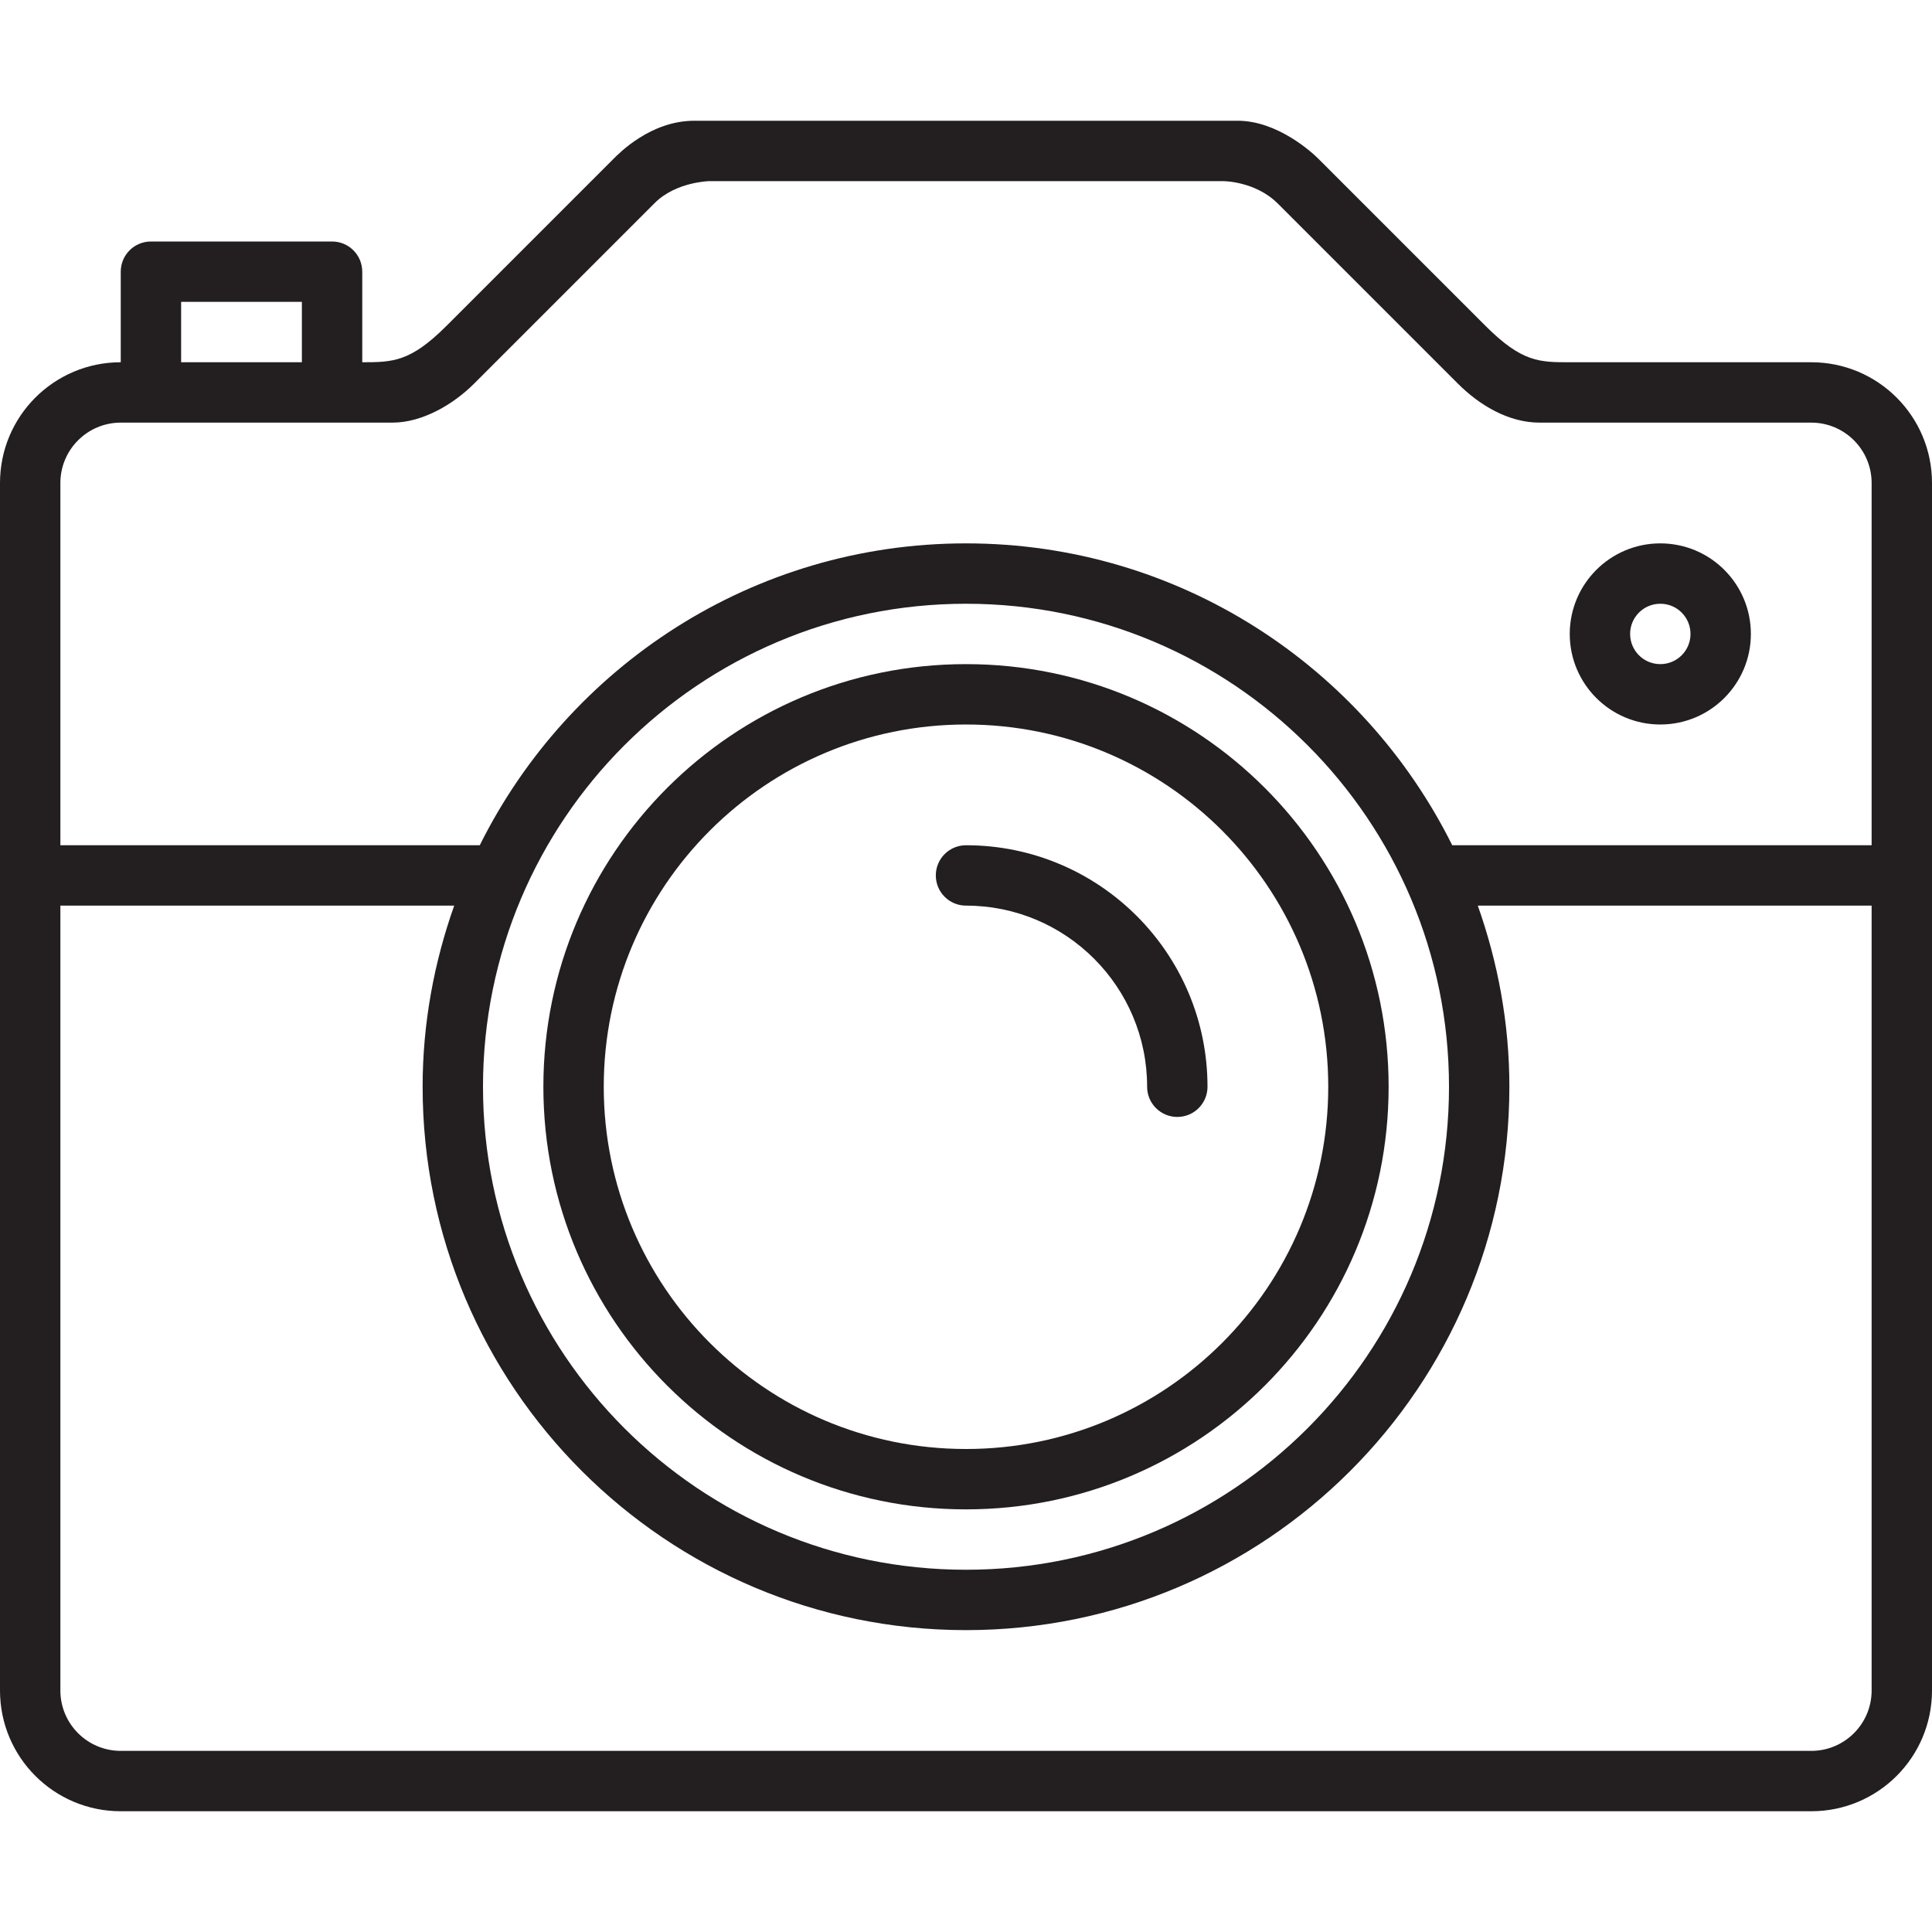
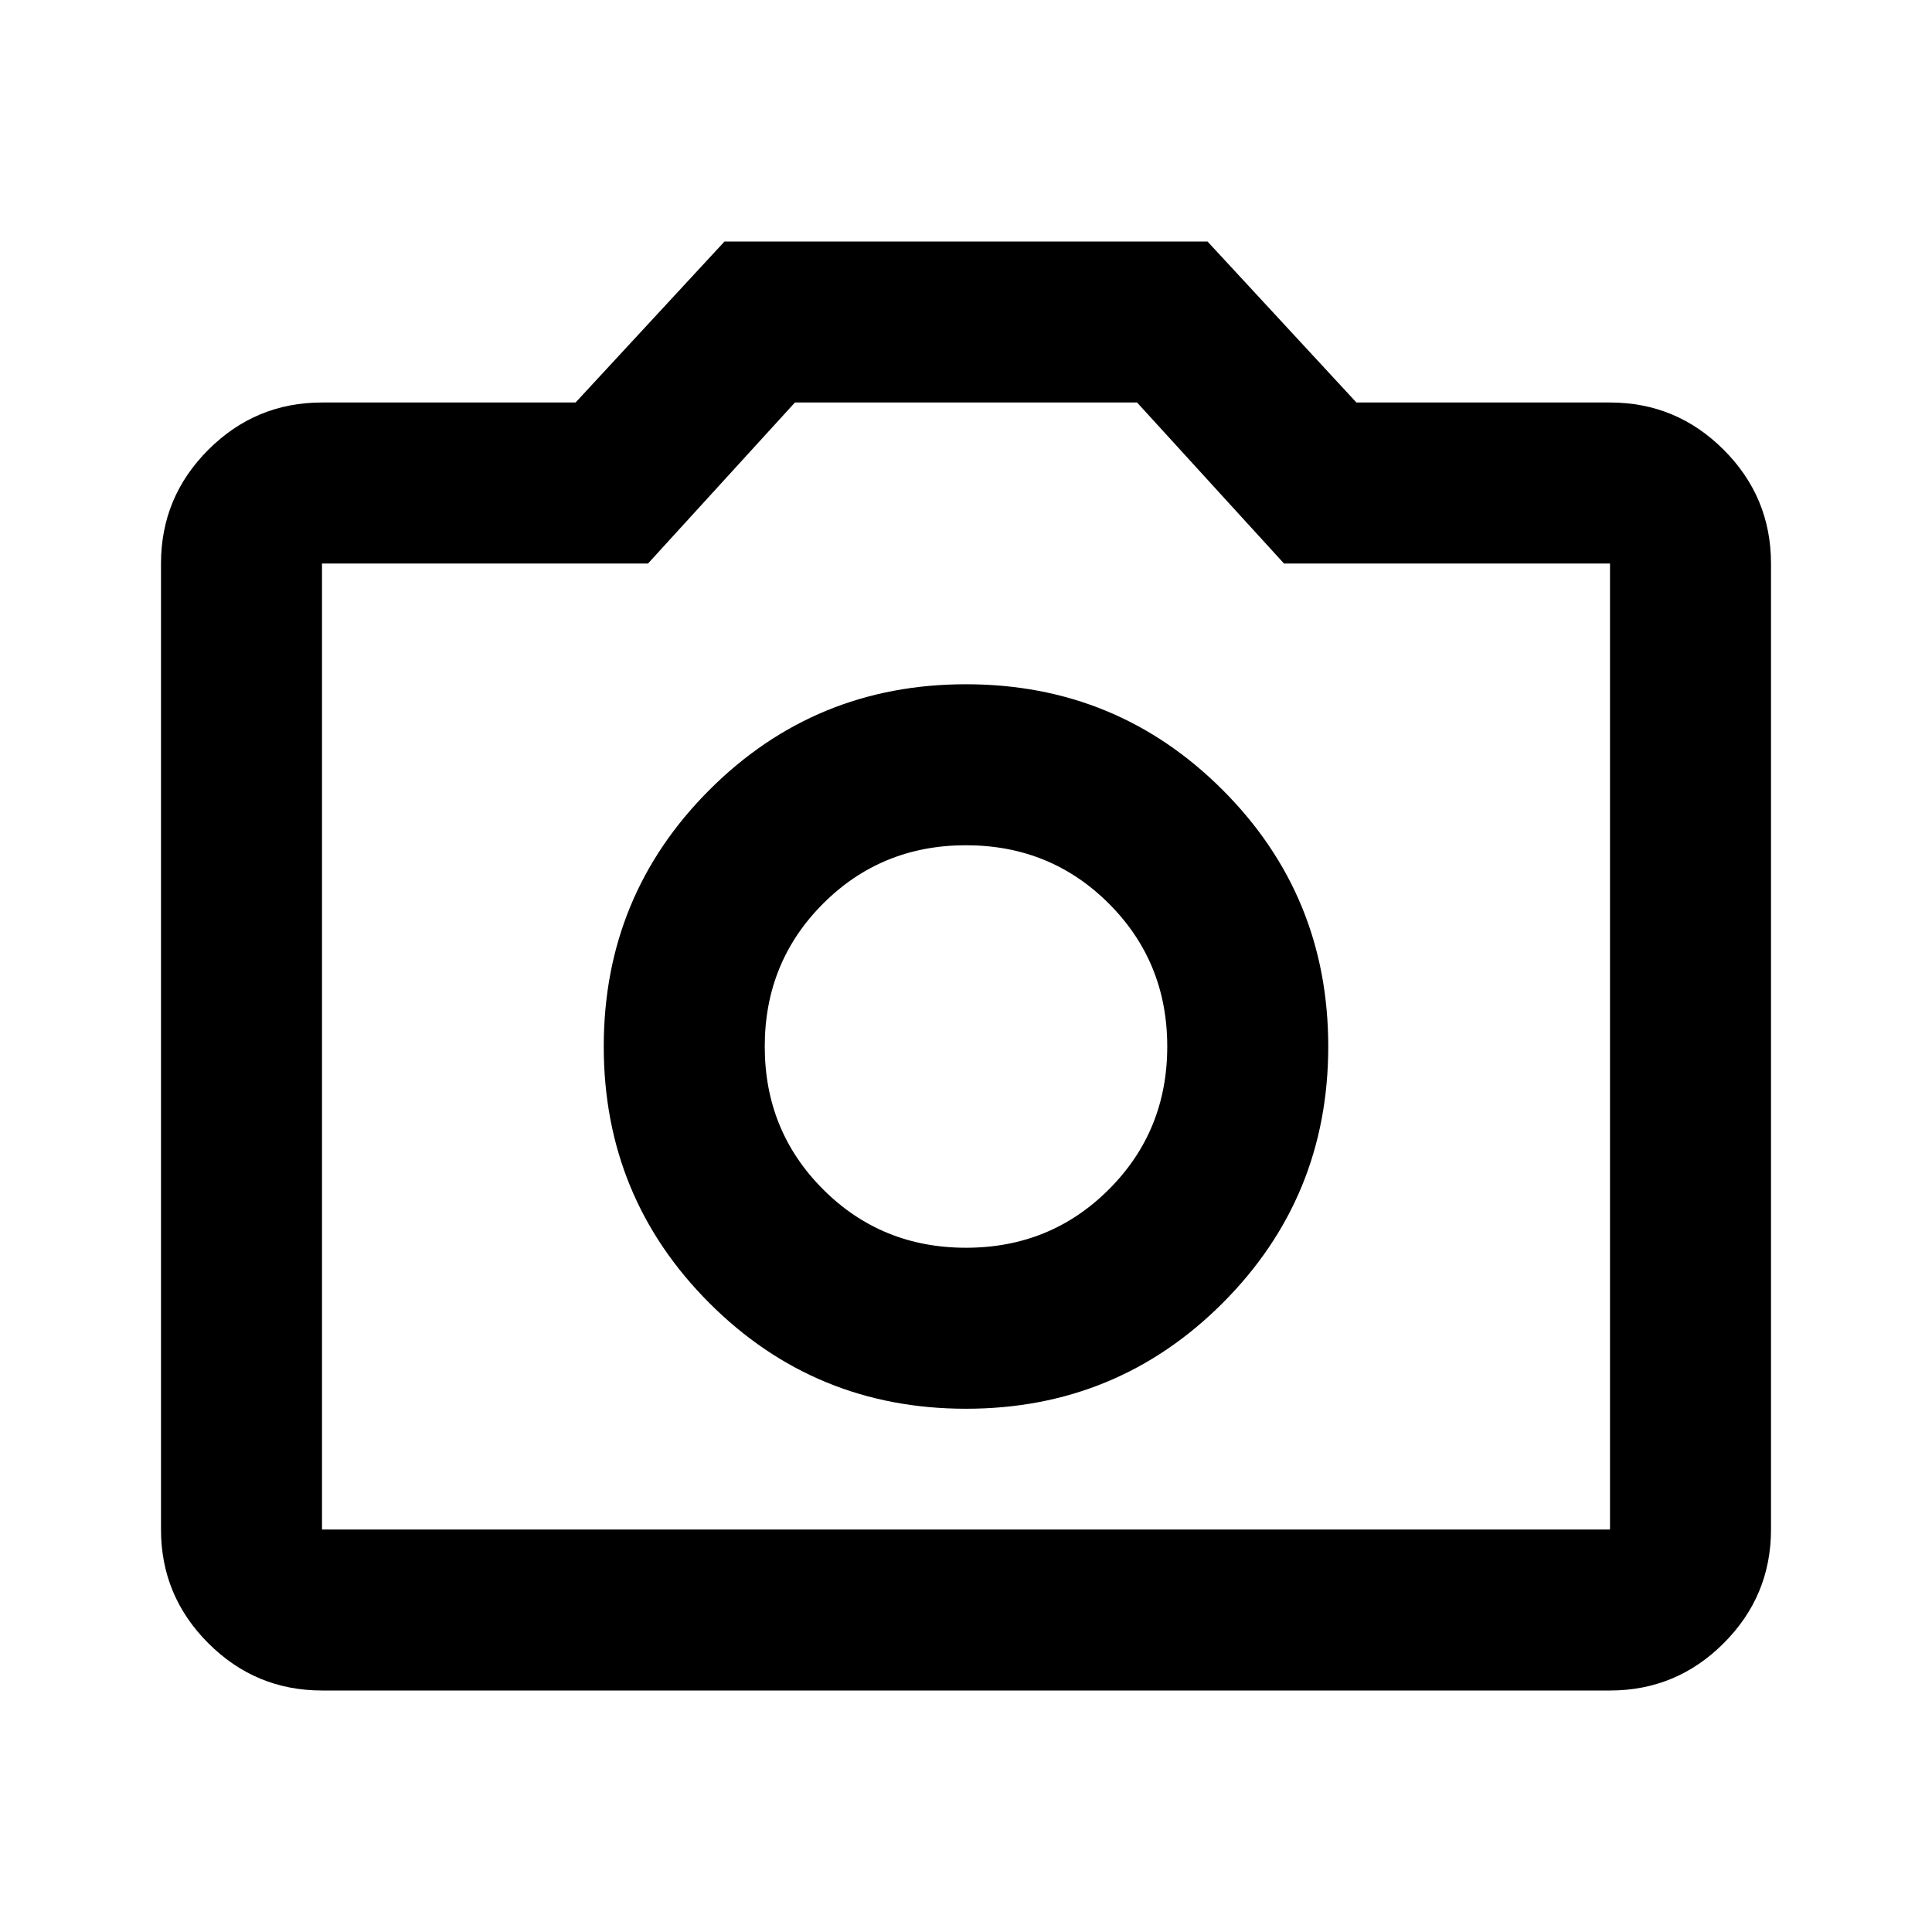
- <svg xmlns="http://www.w3.org/2000/svg" version="1.0" id="Layer_1" width="800px" height="800px" viewBox="0 0 64 64" enable-background="new 0 0 64 64" xml:space="preserve">
-   <g>
-     <path fill="#231F20" d="M32,50c7.732,0,14-6.268,14-14s-6.268-14-14-14s-14,6.268-14,14S24.268,50,32,50z M32,24   c6.627,0,12,5.373,12,12s-5.373,12-12,12s-12-5.373-12-12S25.373,24,32,24z" />
-     <path fill="#231F20" d="M60,12c0,0-7,0-8,0s-1.582,0.004-2.793-1.207s-5.538-5.538-5.538-5.538C43.481,5.067,42.33,4,41,4   S24.453,4,23,4s-2.498,1.084-2.686,1.271c0,0-4.326,4.326-5.521,5.521S13.018,12,12,12V9c0-0.553-0.447-1-1-1H5   C4.447,8,4,8.447,4,9v3c-2.211,0-4,1.789-4,4v40c0,2.211,1.789,4,4,4h56c2.211,0,4-1.789,4-4V16C64,13.789,62.211,12,60,12z M6,10   h4v2c-1.24,0-2.782,0-4,0V10z M4,14c0,0,8,0,9,0s2.027-0.613,2.707-1.293s5.281-5.281,5.984-5.984S23.5,6,23.5,6h17   c0,0,1.074-0.012,1.832,0.746s5.215,5.215,5.961,5.961S50,14,51,14s9,0,9,0c1.104,0,2,0.896,2,2v12H48.107   C45.16,22.078,39.063,18,32,18s-13.16,4.078-16.107,10H2V16C2,14.896,2.896,14,4,14z M32,20c8.837,0,16,7.163,16,16   c0,8.838-7.163,16-16,16s-16-7.162-16-16C16,27.163,23.163,20,32,20z M60,58H4c-1.104,0-2-0.896-2-2V30h13.046   C14.381,31.879,14,33.893,14,36c0,9.941,8.059,18,18,18s18-8.059,18-18c0-2.107-0.381-4.121-1.046-6H62v26   C62,57.104,61.104,58,60,58z" />
-     <path fill="#231F20" d="M32,30c3.313,0,6,2.687,6,6c0,0.553,0.447,1,1,1s1-0.447,1-1c0-4.418-3.582-8-8-8c-0.553,0-1,0.447-1,1   S31.447,30,32,30z" />
-     <path fill="#231F20" d="M55,24c1.657,0,3-1.344,3-3s-1.343-3-3-3s-3,1.344-3,3S53.343,24,55,24z M55,20c0.553,0,1,0.447,1,1   s-0.447,1-1,1s-1-0.447-1-1S54.447,20,55,20z" />
-   </g>
+ <svg xmlns="http://www.w3.org/2000/svg" height="24px" viewBox="0 -960 960 960" width="24px" fill="#000000">
+   <path d="M480-260q75 0 127.5-52.5T660-440q0-75-52.5-127.5T480-620q-75 0-127.5 52.5T300-440q0 75 52.5 127.5T480-260Zm0-80q-42 0-71-29t-29-71q0-42 29-71t71-29q42 0 71 29t29 71q0 42-29 71t-71 29ZM160-120q-33 0-56.5-23.5T80-200v-480q0-33 23.5-56.5T160-760h126l74-80h240l74 80h126q33 0 56.5 23.5T880-680v480q0 33-23.5 56.5T800-120H160Zm0-80h640v-480H638l-73-80H395l-73 80H160v480Zm320-240Z" />
</svg>
